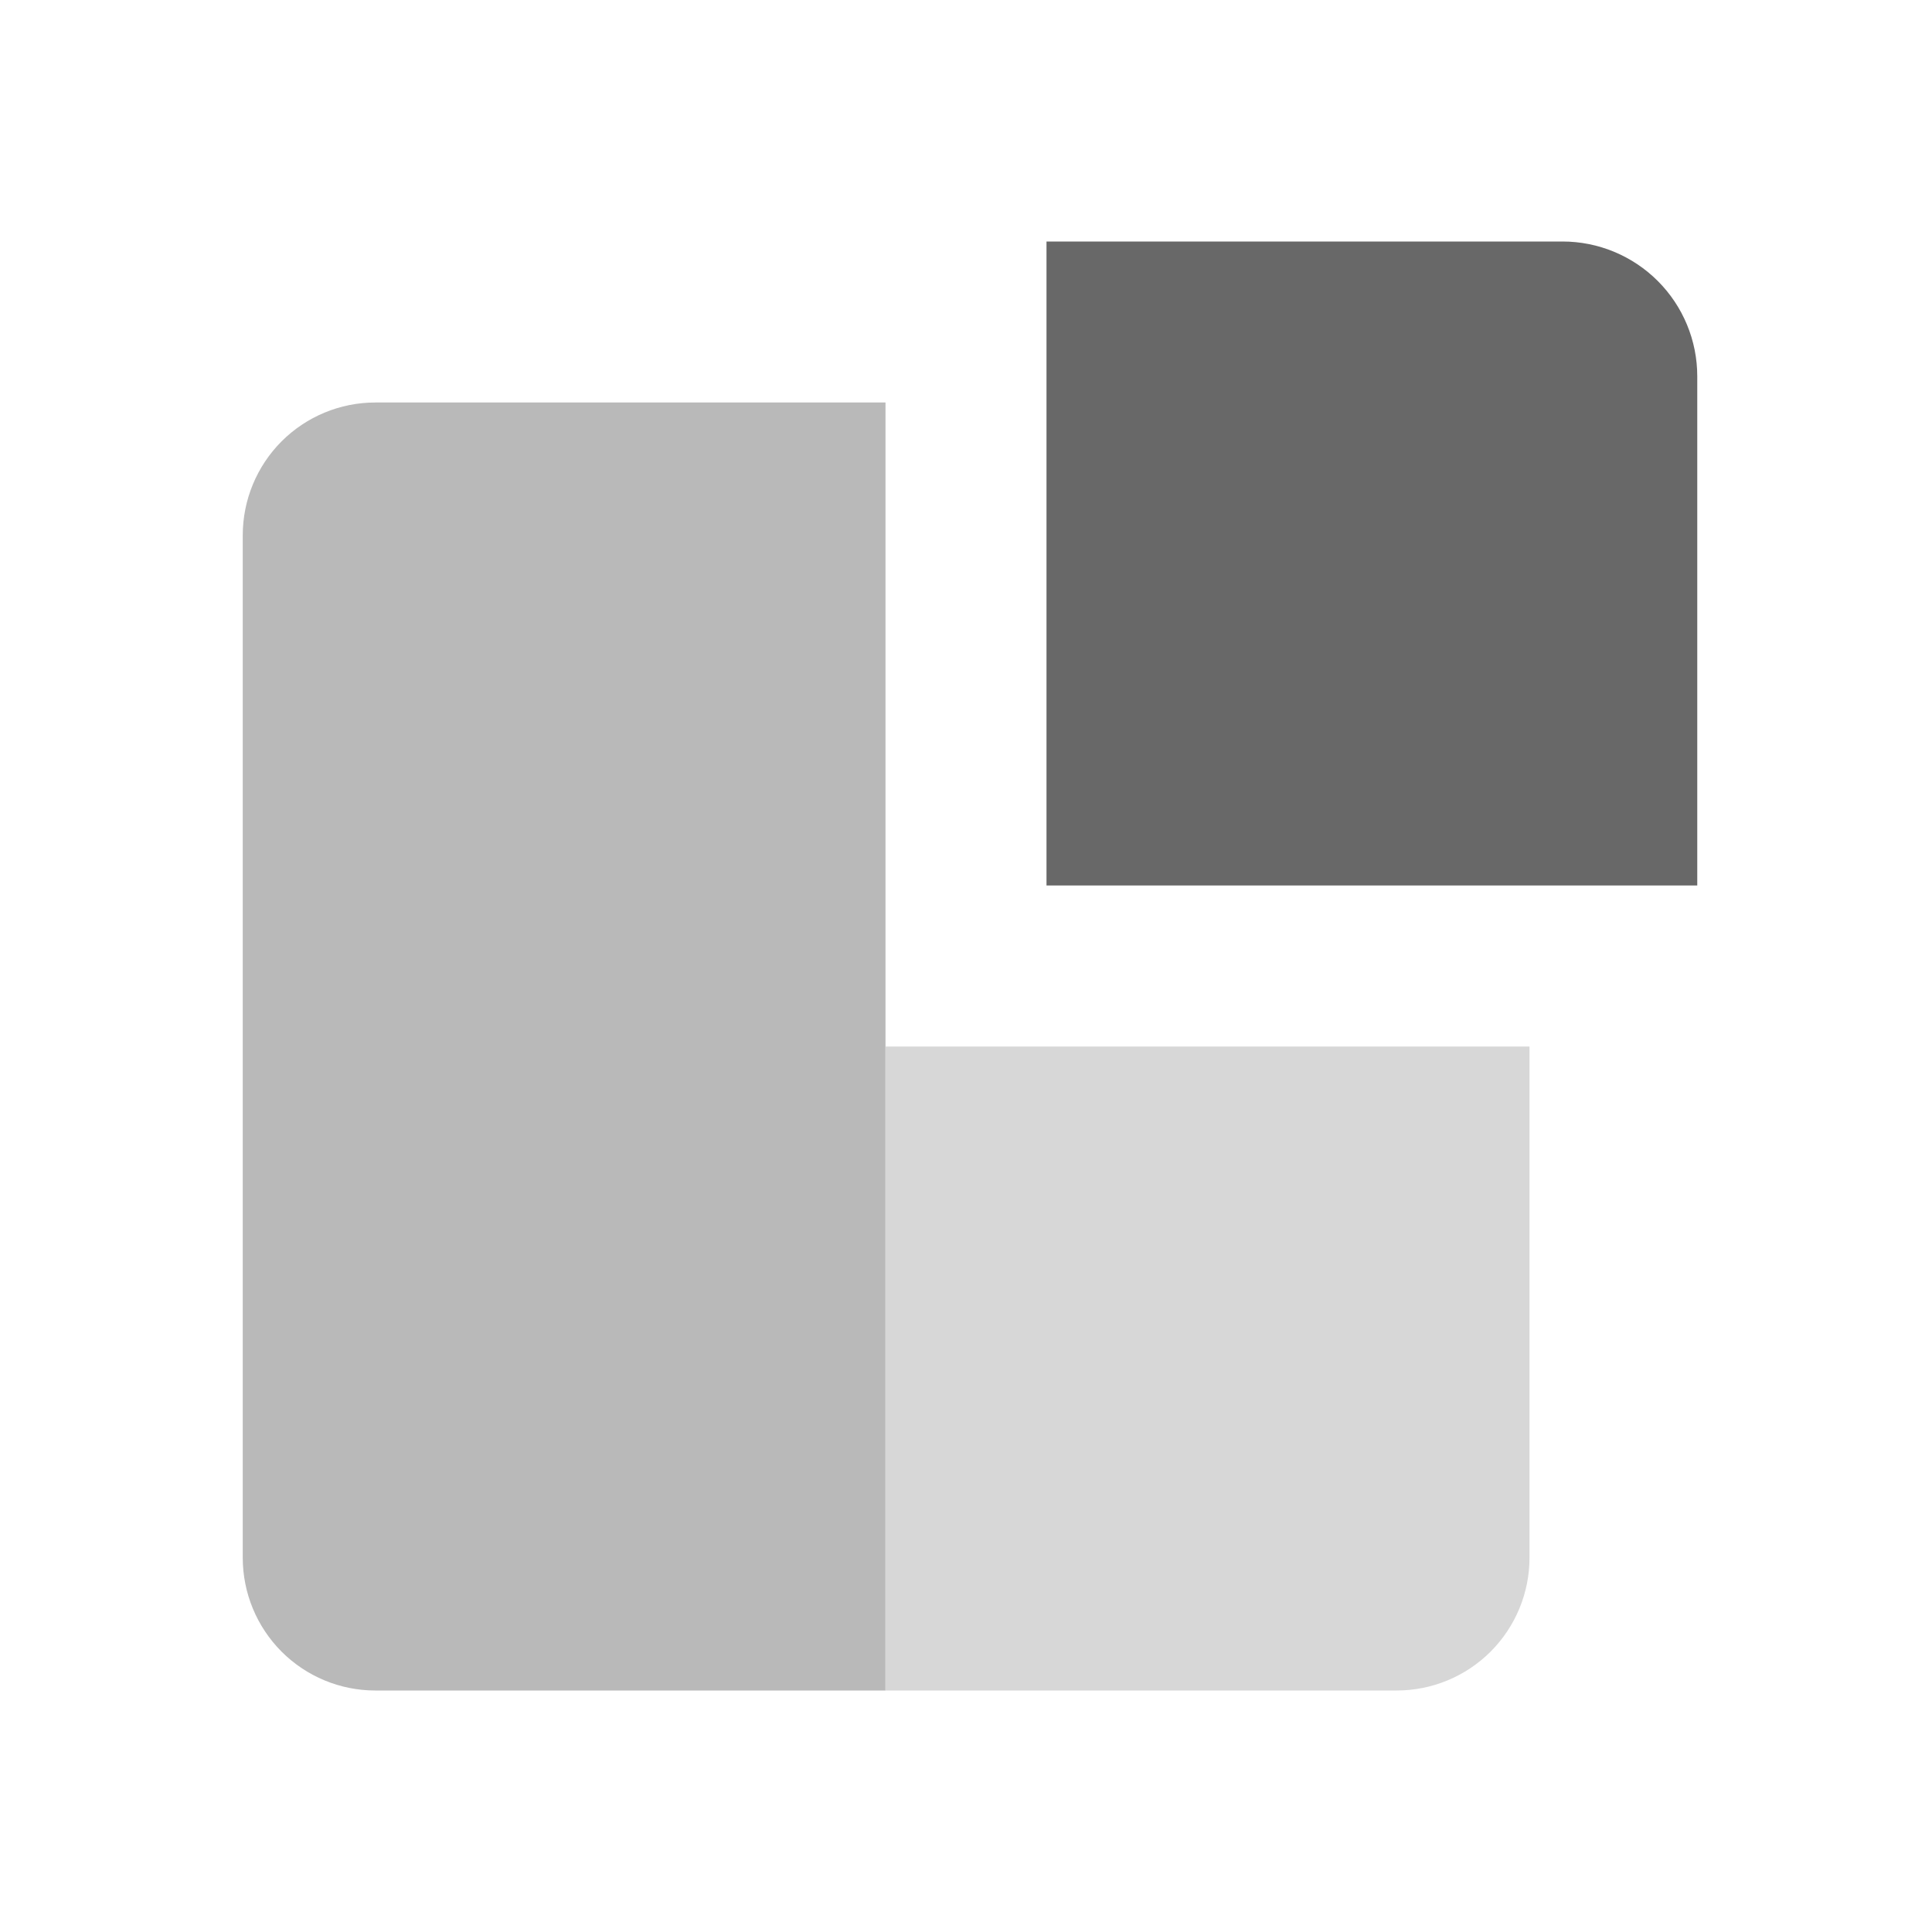
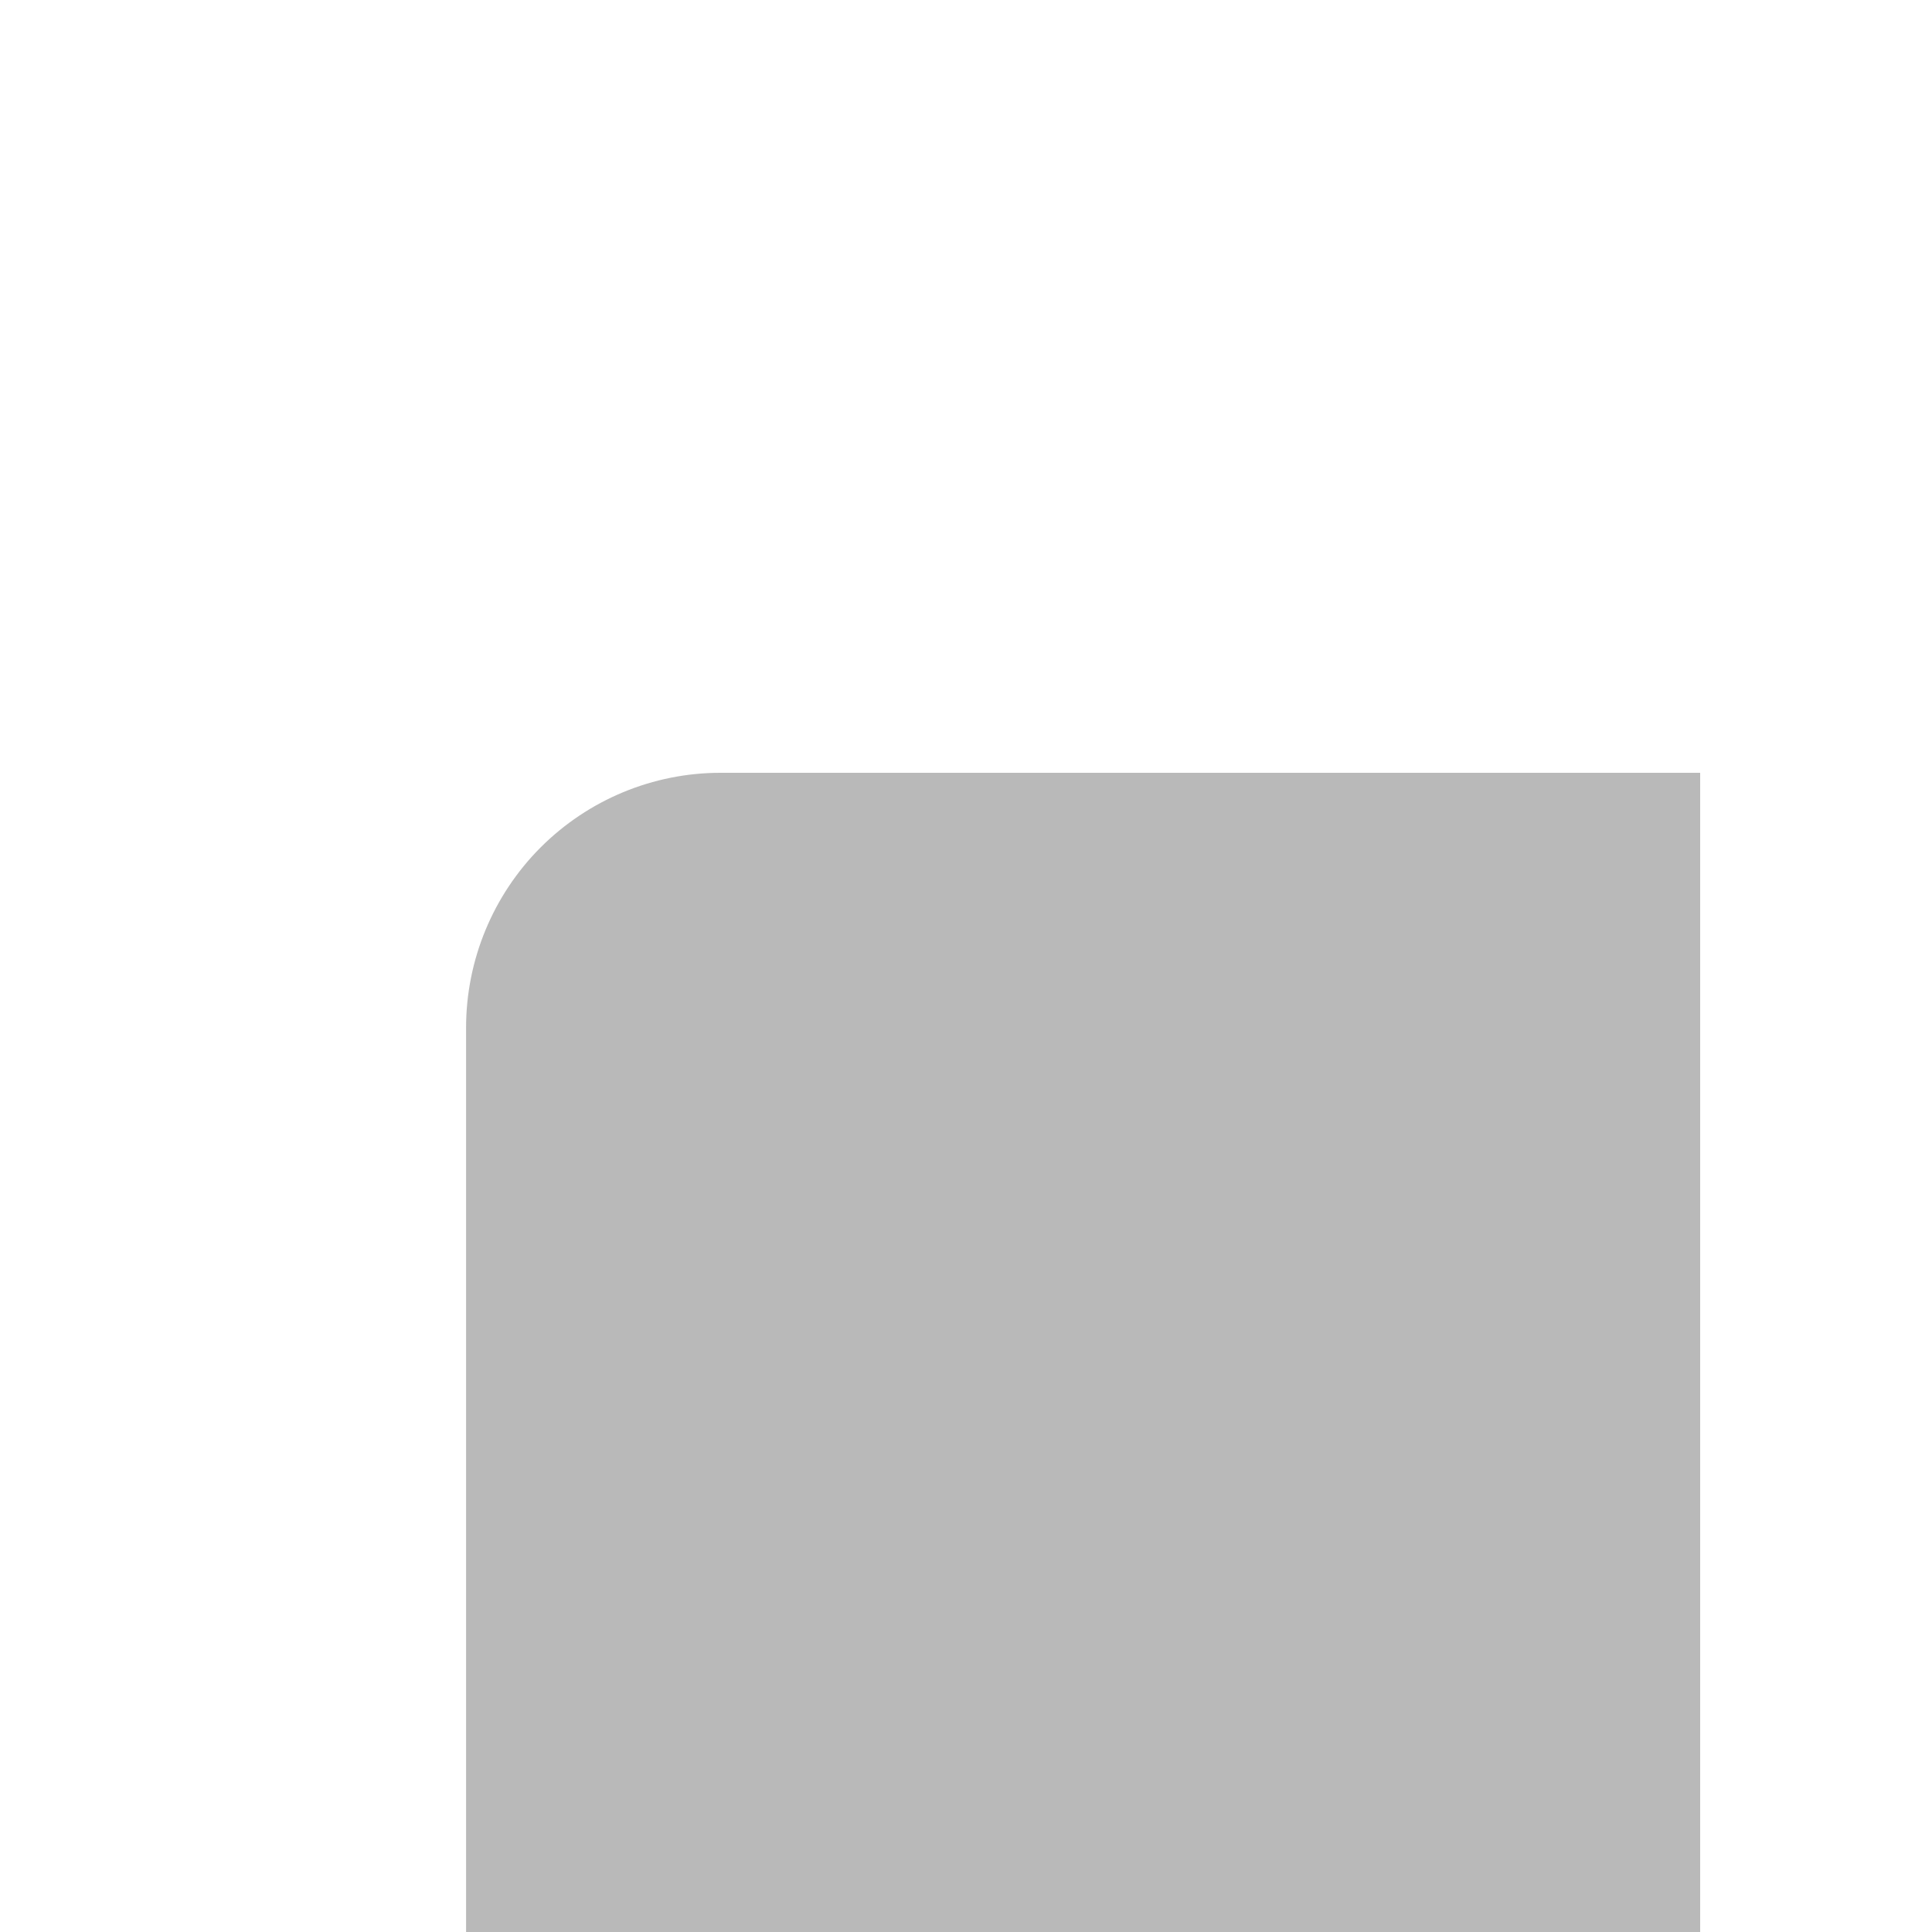
- <svg xmlns="http://www.w3.org/2000/svg" width="48" height="48" viewBox="0 0 48 48" fill="none">
+ <svg xmlns="http://www.w3.org/2000/svg" width="25" height="25" viewBox="0 0 25 25" fill="none">
  <path d="M9.323 10H22V42H9.323C8.45 42 7.613 41.652 6.995 41.034C6.378 40.415 6.031 39.576 6.031 38.701V13.299C6.031 12.424 6.378 11.585 6.995 10.966C7.613 10.348 8.45 10 9.323 10Z" fill="#B9B9B9" />
  <path d="M34.701 42H22L22 26L38 26V38.701C38 39.576 37.652 40.415 37.034 41.034C36.415 41.652 35.576 42 34.701 42Z" fill="#D7D7D7" />
  <path d="M26 6H38.819C39.707 6 40.559 6.353 41.187 6.981C41.815 7.609 42.168 8.46 42.168 9.348V22H26V6Z" fill="#686868" />
</svg>
